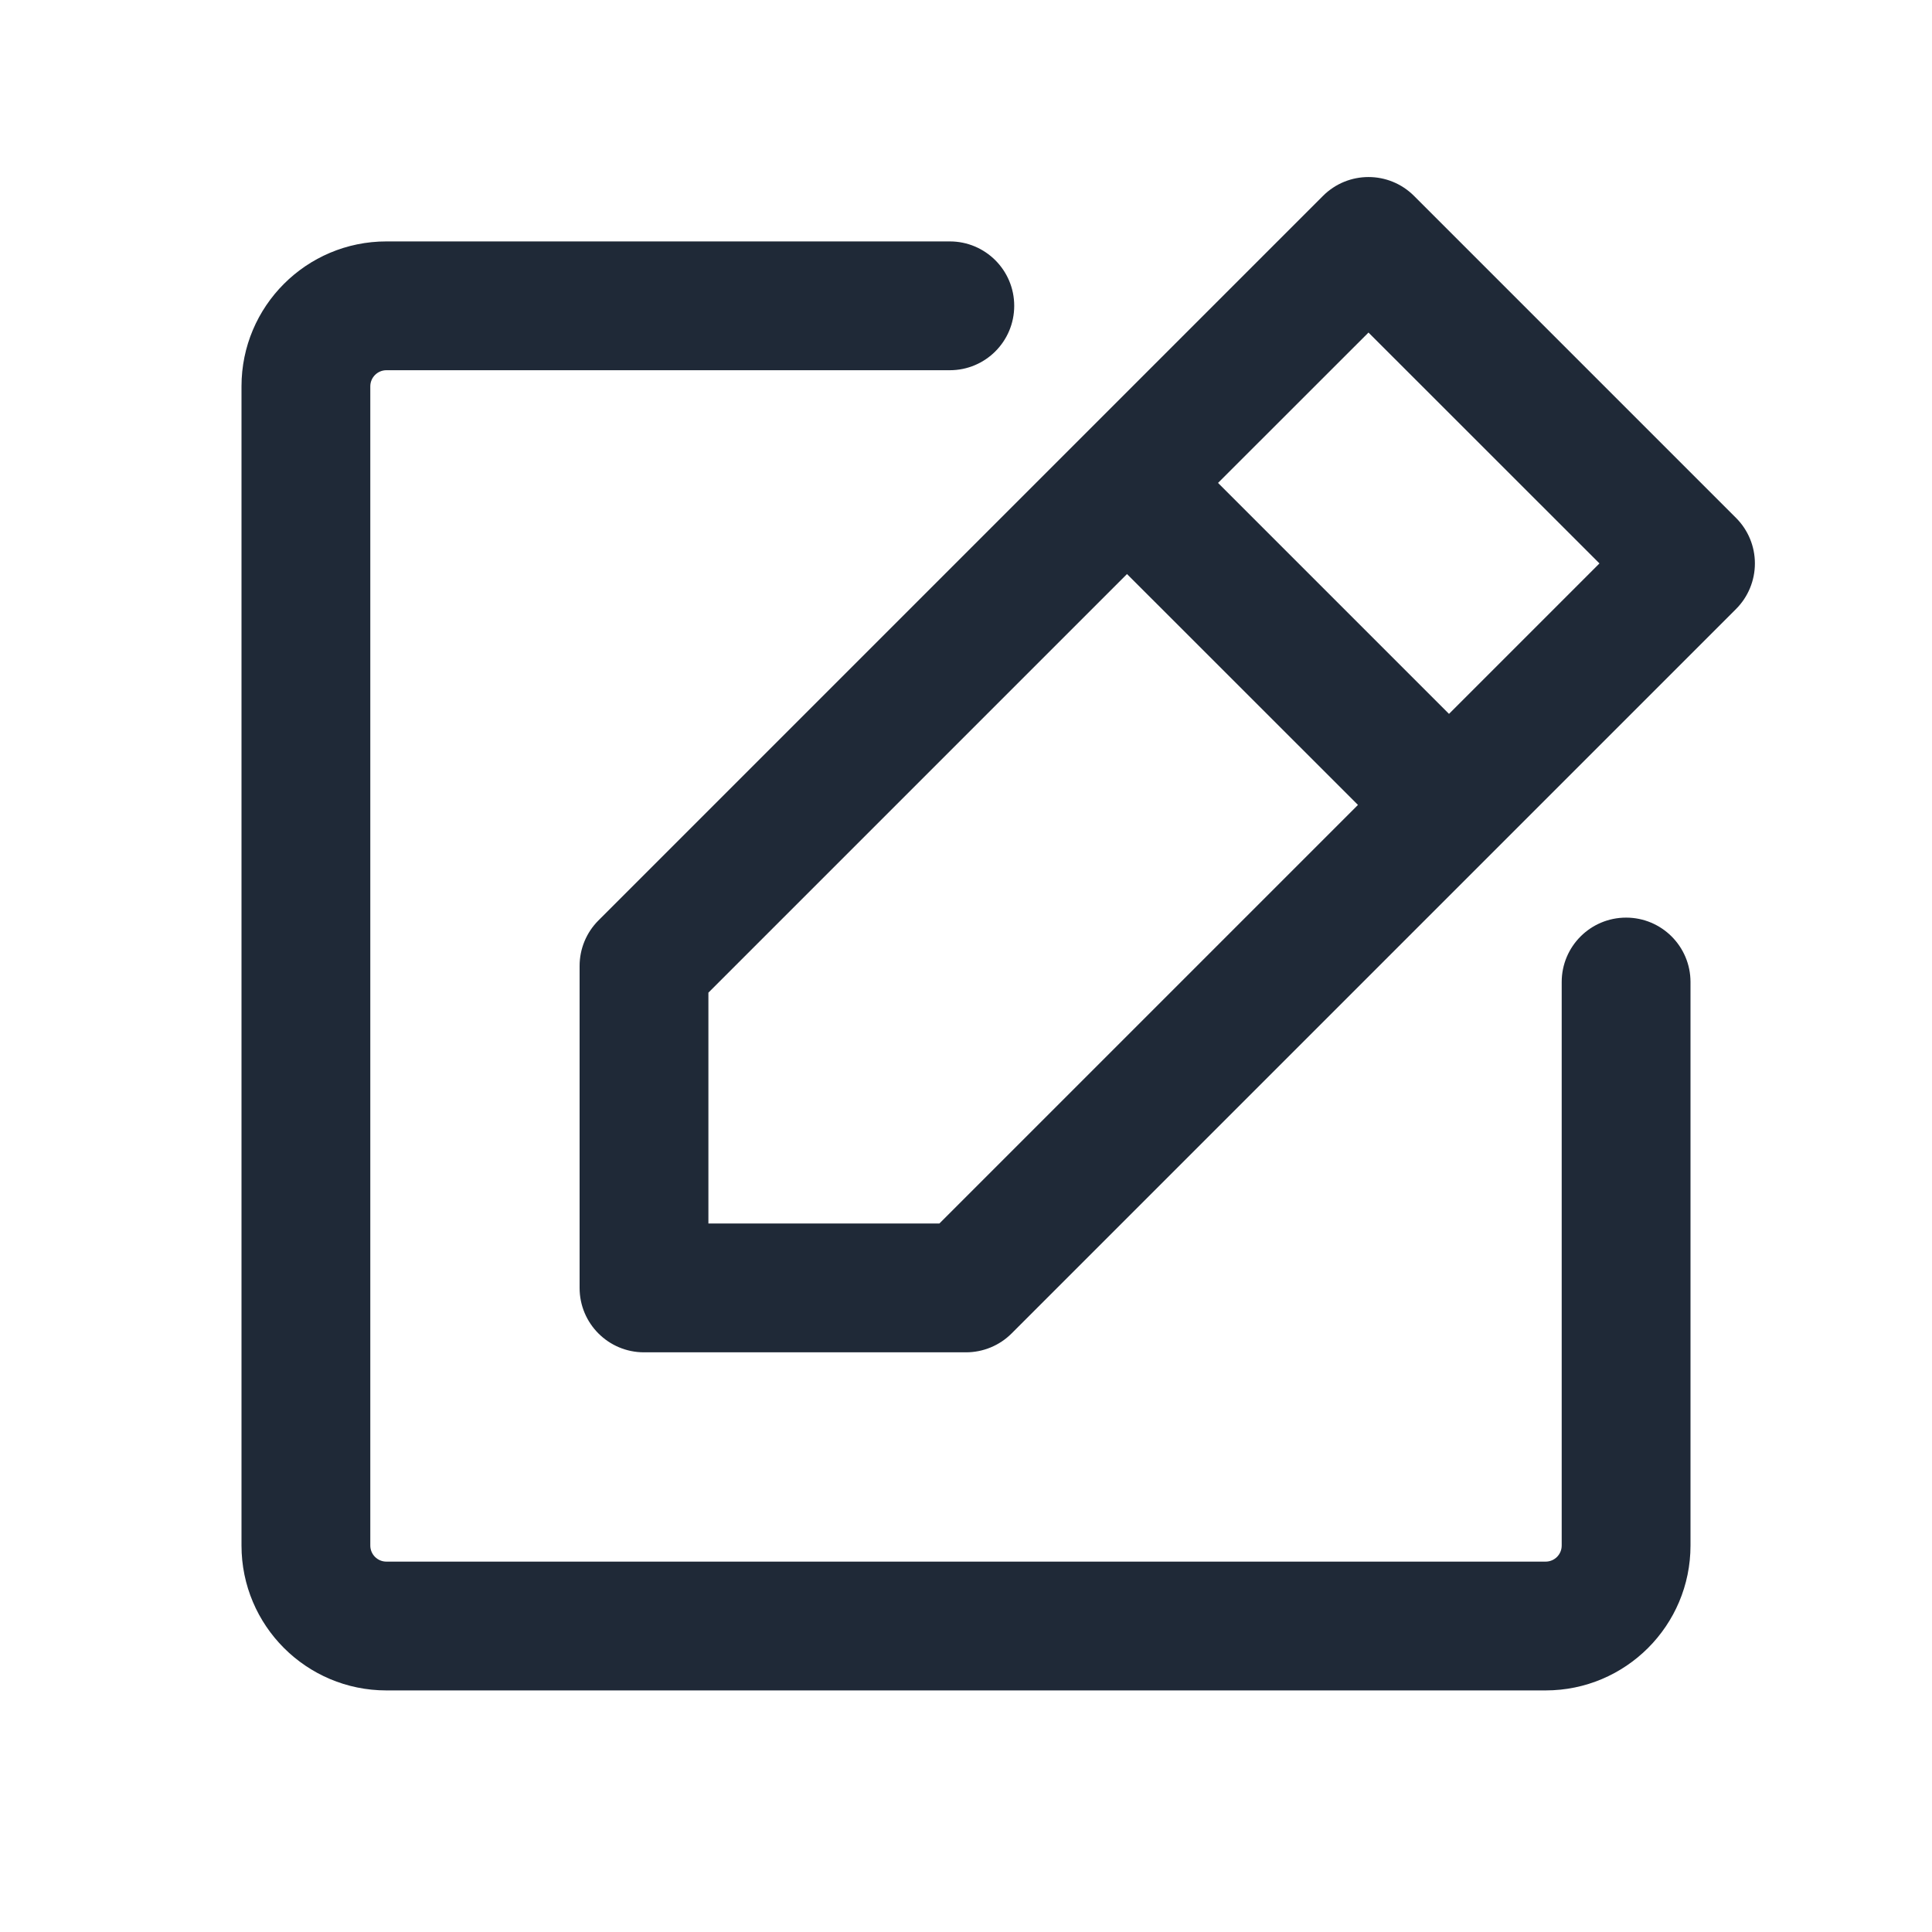
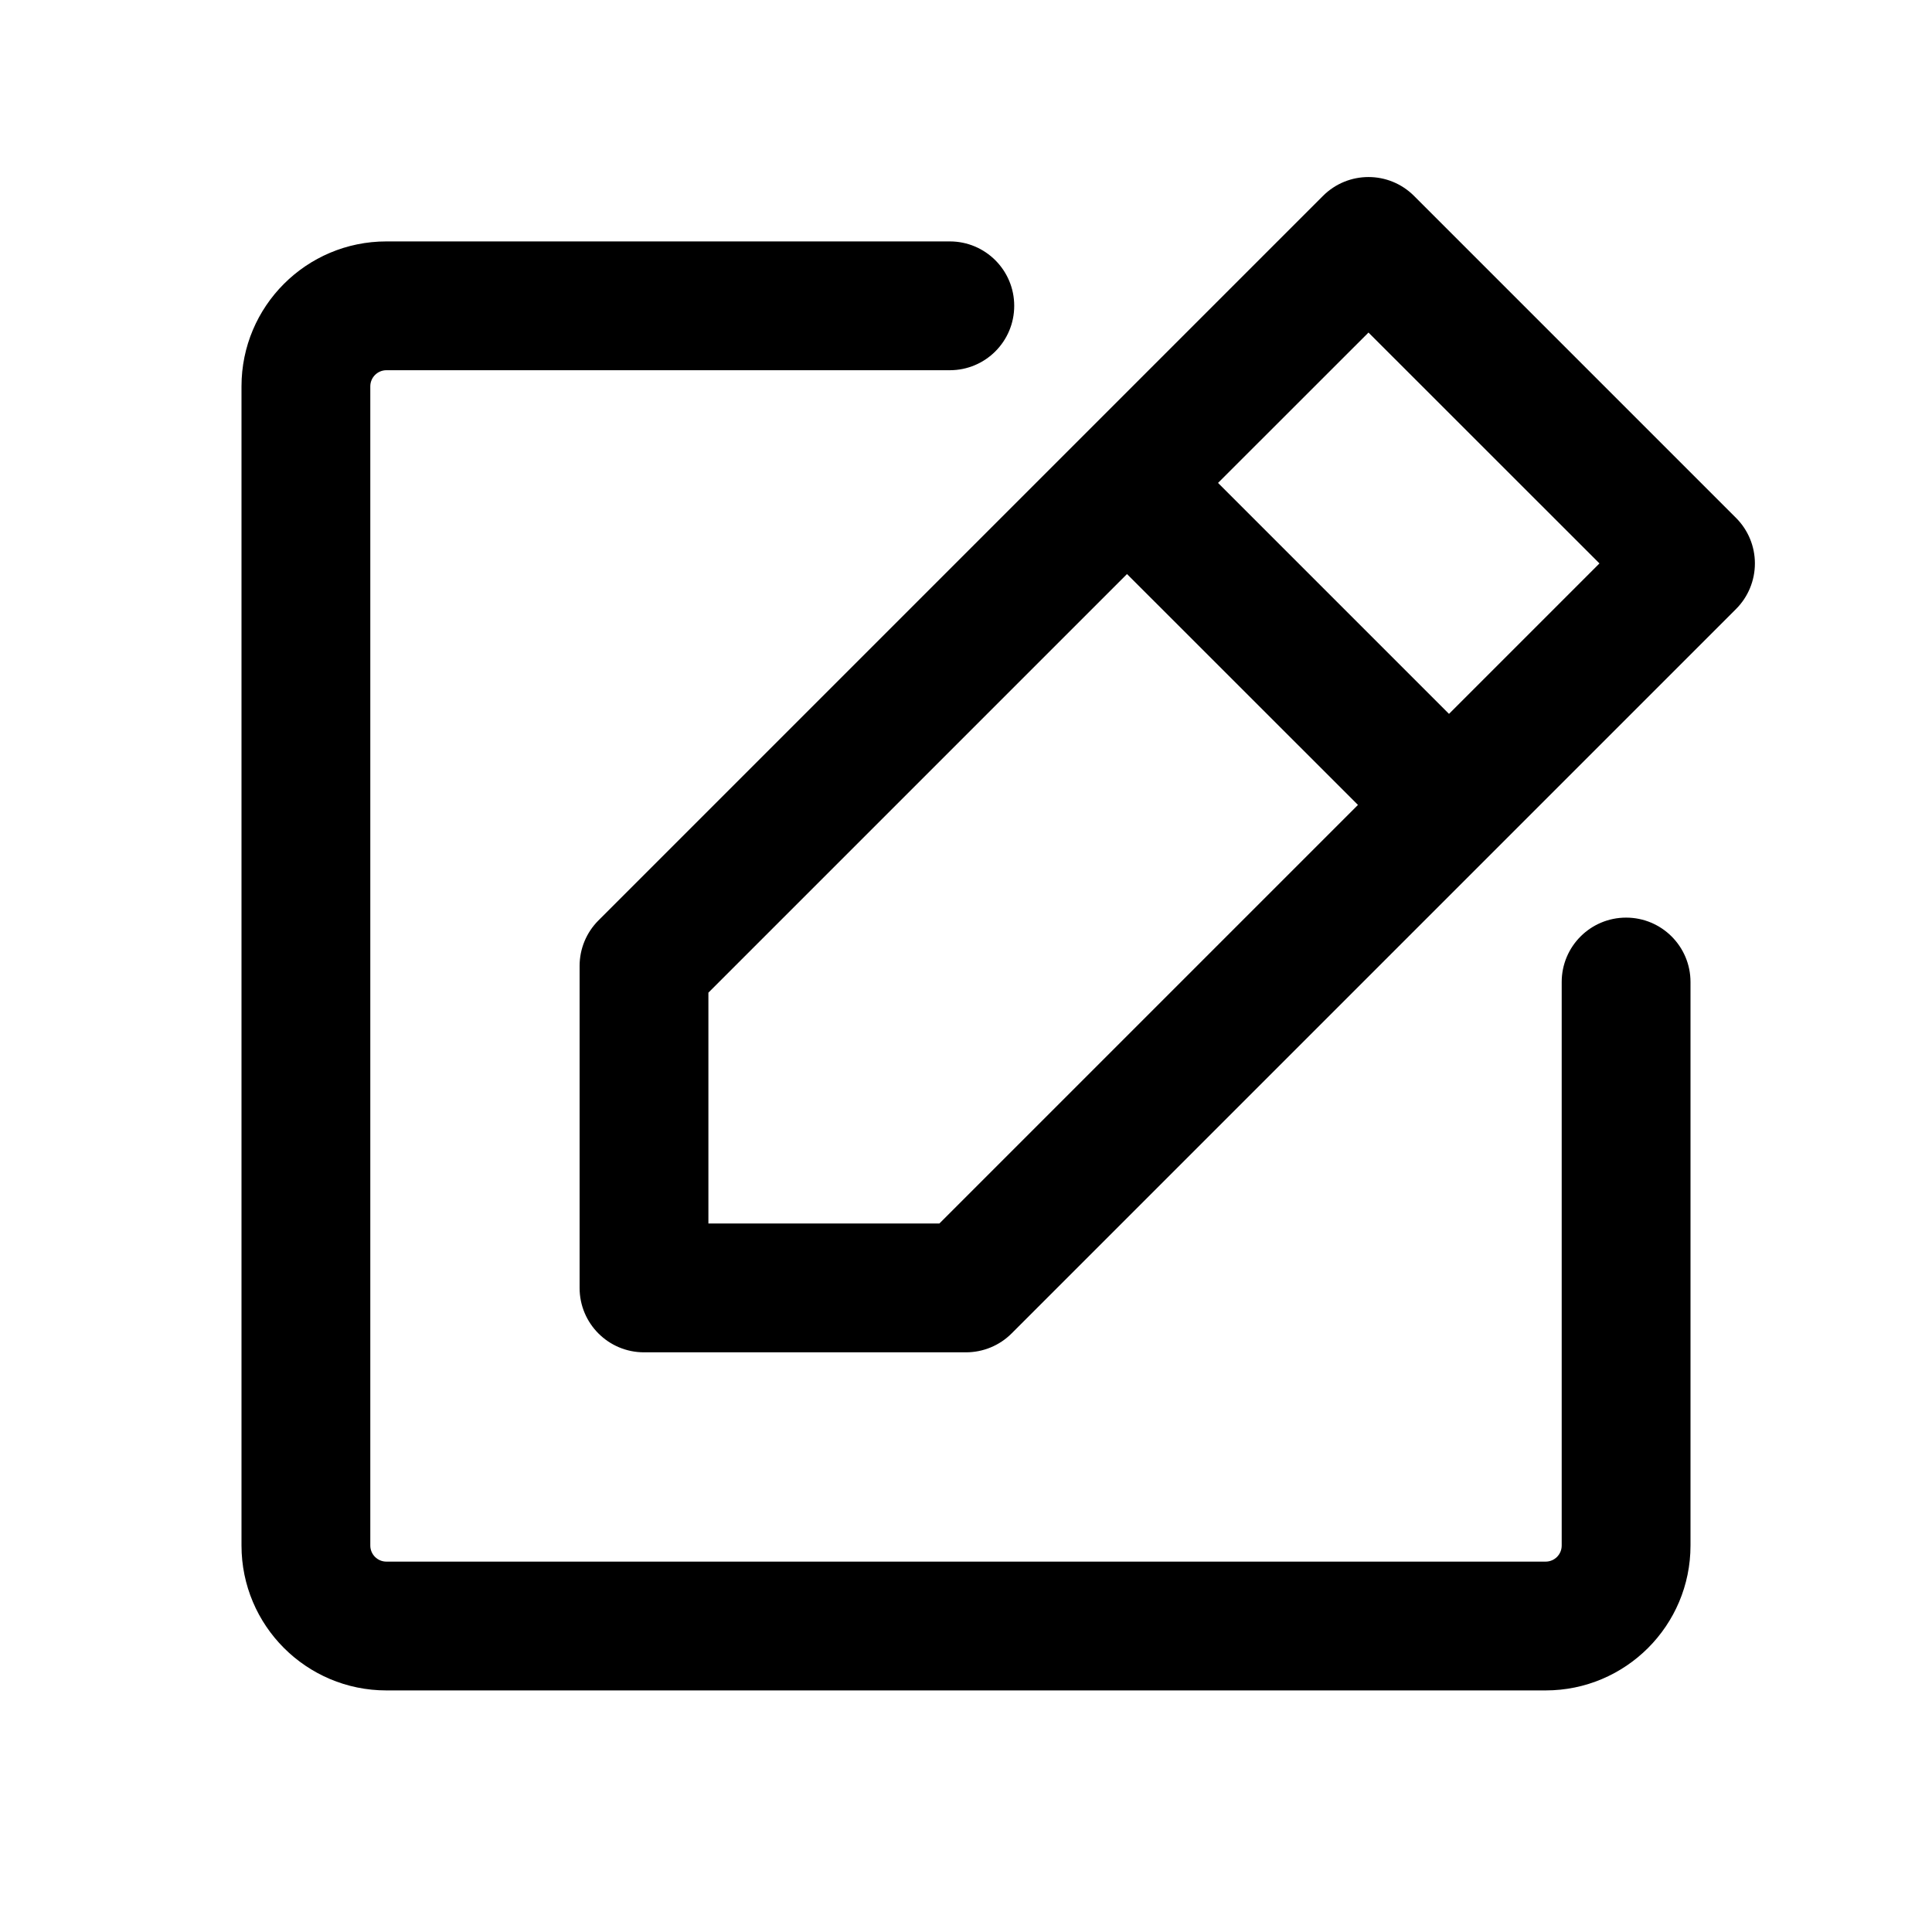
<svg xmlns="http://www.w3.org/2000/svg" width="24" height="24" viewBox="0 0 24 24" fill="none">
-   <path fill-rule="evenodd" clip-rule="evenodd" d="M16.434 2.434C16.747 2.121 17.253 2.121 17.566 2.434L21.566 6.434C21.716 6.584 21.8 6.787 21.8 6.999C21.8 7.211 21.716 7.415 21.566 7.565L12.566 16.565C12.416 16.715 12.212 16.799 12 16.799H8C7.558 16.799 7.2 16.441 7.2 15.999V11.999C7.2 11.787 7.284 11.584 7.434 11.434L16.434 2.434ZM17 4.131L15.131 5.999L18 8.868L19.869 6.999L17 4.131ZM16.869 9.999L14 7.131L8.8 12.331V15.199H11.669L16.869 9.999ZM4.8 4.599C4.69 4.599 4.6 4.689 4.6 4.799V19.199C4.6 19.31 4.69 19.399 4.8 19.399H19.2C19.311 19.399 19.4 19.31 19.4 19.199V12.199C19.4 11.757 19.758 11.399 20.2 11.399C20.642 11.399 21 11.757 21 12.199V19.199C21 20.193 20.194 20.999 19.2 20.999H4.8C3.806 20.999 3 20.193 3 19.199V4.799C3 3.805 3.806 2.999 4.8 2.999H11.799C12.241 2.999 12.599 3.357 12.599 3.799C12.599 4.241 12.241 4.599 11.799 4.599H4.8Z" fill="#1F2937" />
+   <path fill-rule="evenodd" clip-rule="evenodd" d="M16.434 2.434C16.747 2.121 17.253 2.121 17.566 2.434L21.566 6.434C21.716 6.584 21.8 6.787 21.8 6.999C21.8 7.211 21.716 7.415 21.566 7.565L12.566 16.565C12.416 16.715 12.212 16.799 12 16.799H8C7.558 16.799 7.2 16.441 7.2 15.999V11.999C7.2 11.787 7.284 11.584 7.434 11.434L16.434 2.434ZM17 4.131L15.131 5.999L18 8.868L19.869 6.999L17 4.131ZM16.869 9.999L14 7.131L8.8 12.331V15.199H11.669L16.869 9.999ZM4.8 4.599C4.69 4.599 4.6 4.689 4.6 4.799V19.199C4.6 19.31 4.69 19.399 4.8 19.399H19.2C19.311 19.399 19.4 19.31 19.4 19.199V12.199C19.4 11.757 19.758 11.399 20.2 11.399C20.642 11.399 21 11.757 21 12.199V19.199C21 20.193 20.194 20.999 19.2 20.999H4.8C3.806 20.999 3 20.193 3 19.199V4.799C3 3.805 3.806 2.999 4.8 2.999H11.799C12.241 2.999 12.599 3.357 12.599 3.799C12.599 4.241 12.241 4.599 11.799 4.599H4.8Z" fill="currentColor" />
</svg>
